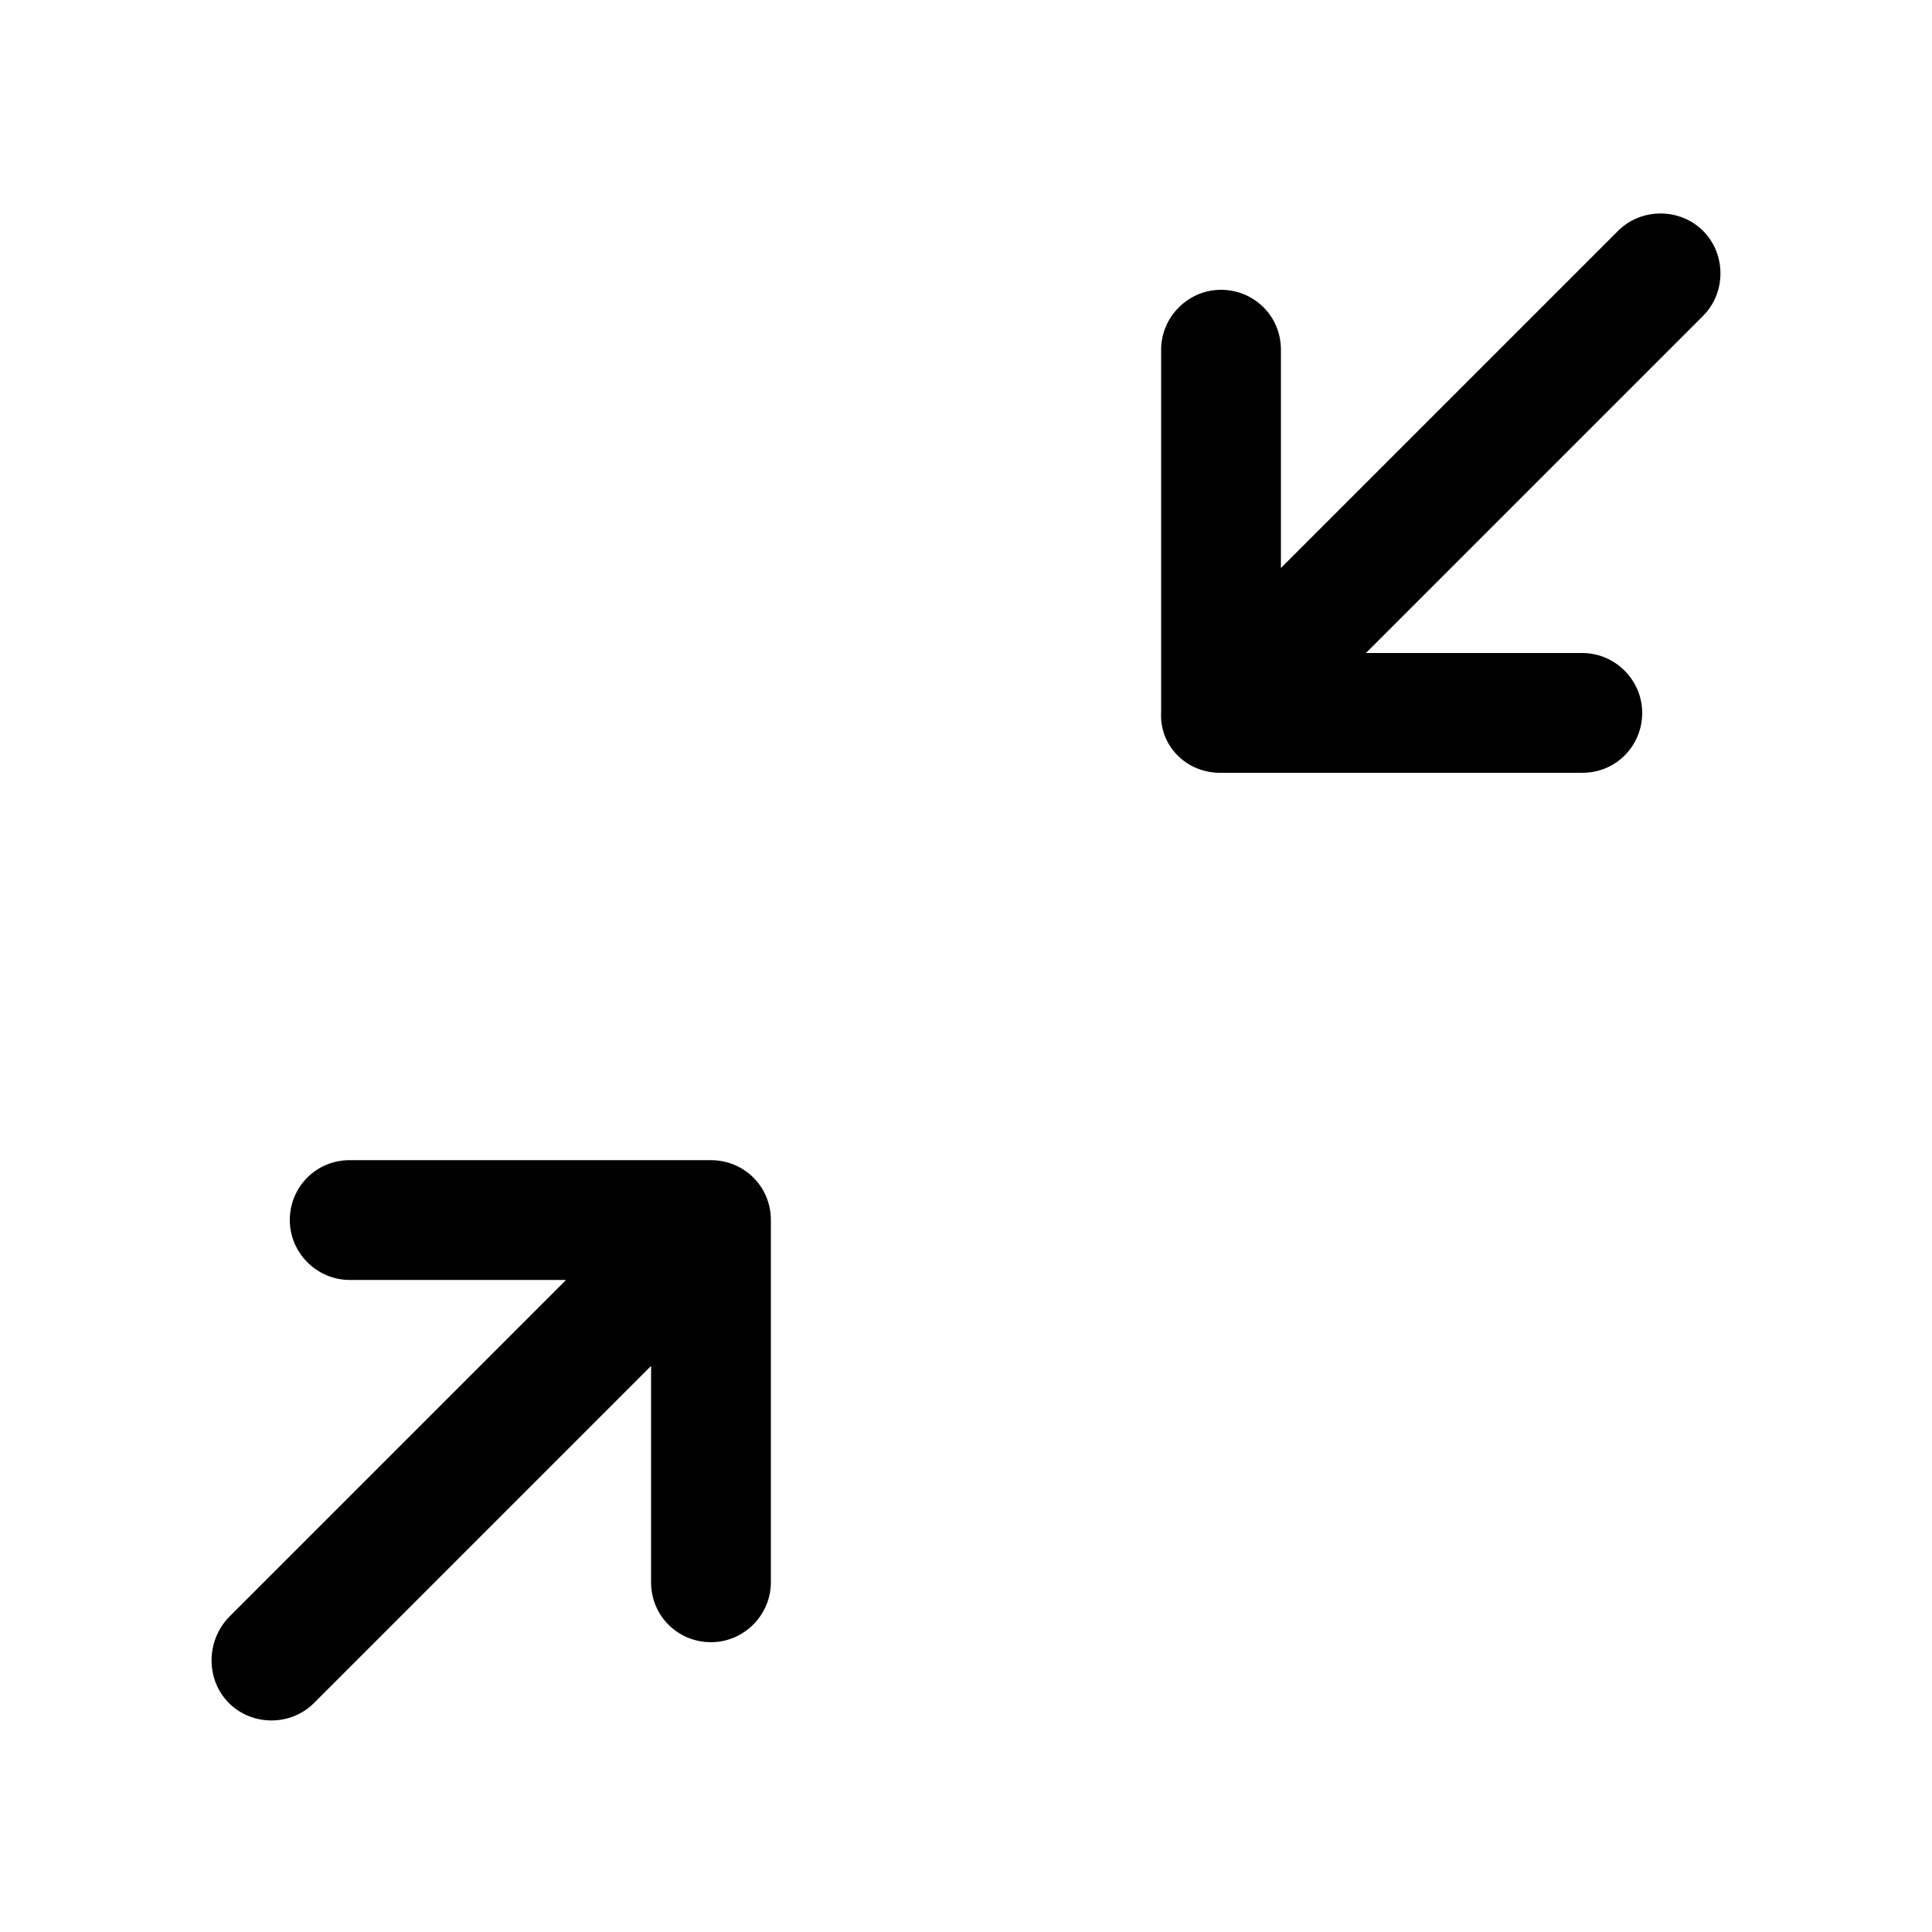
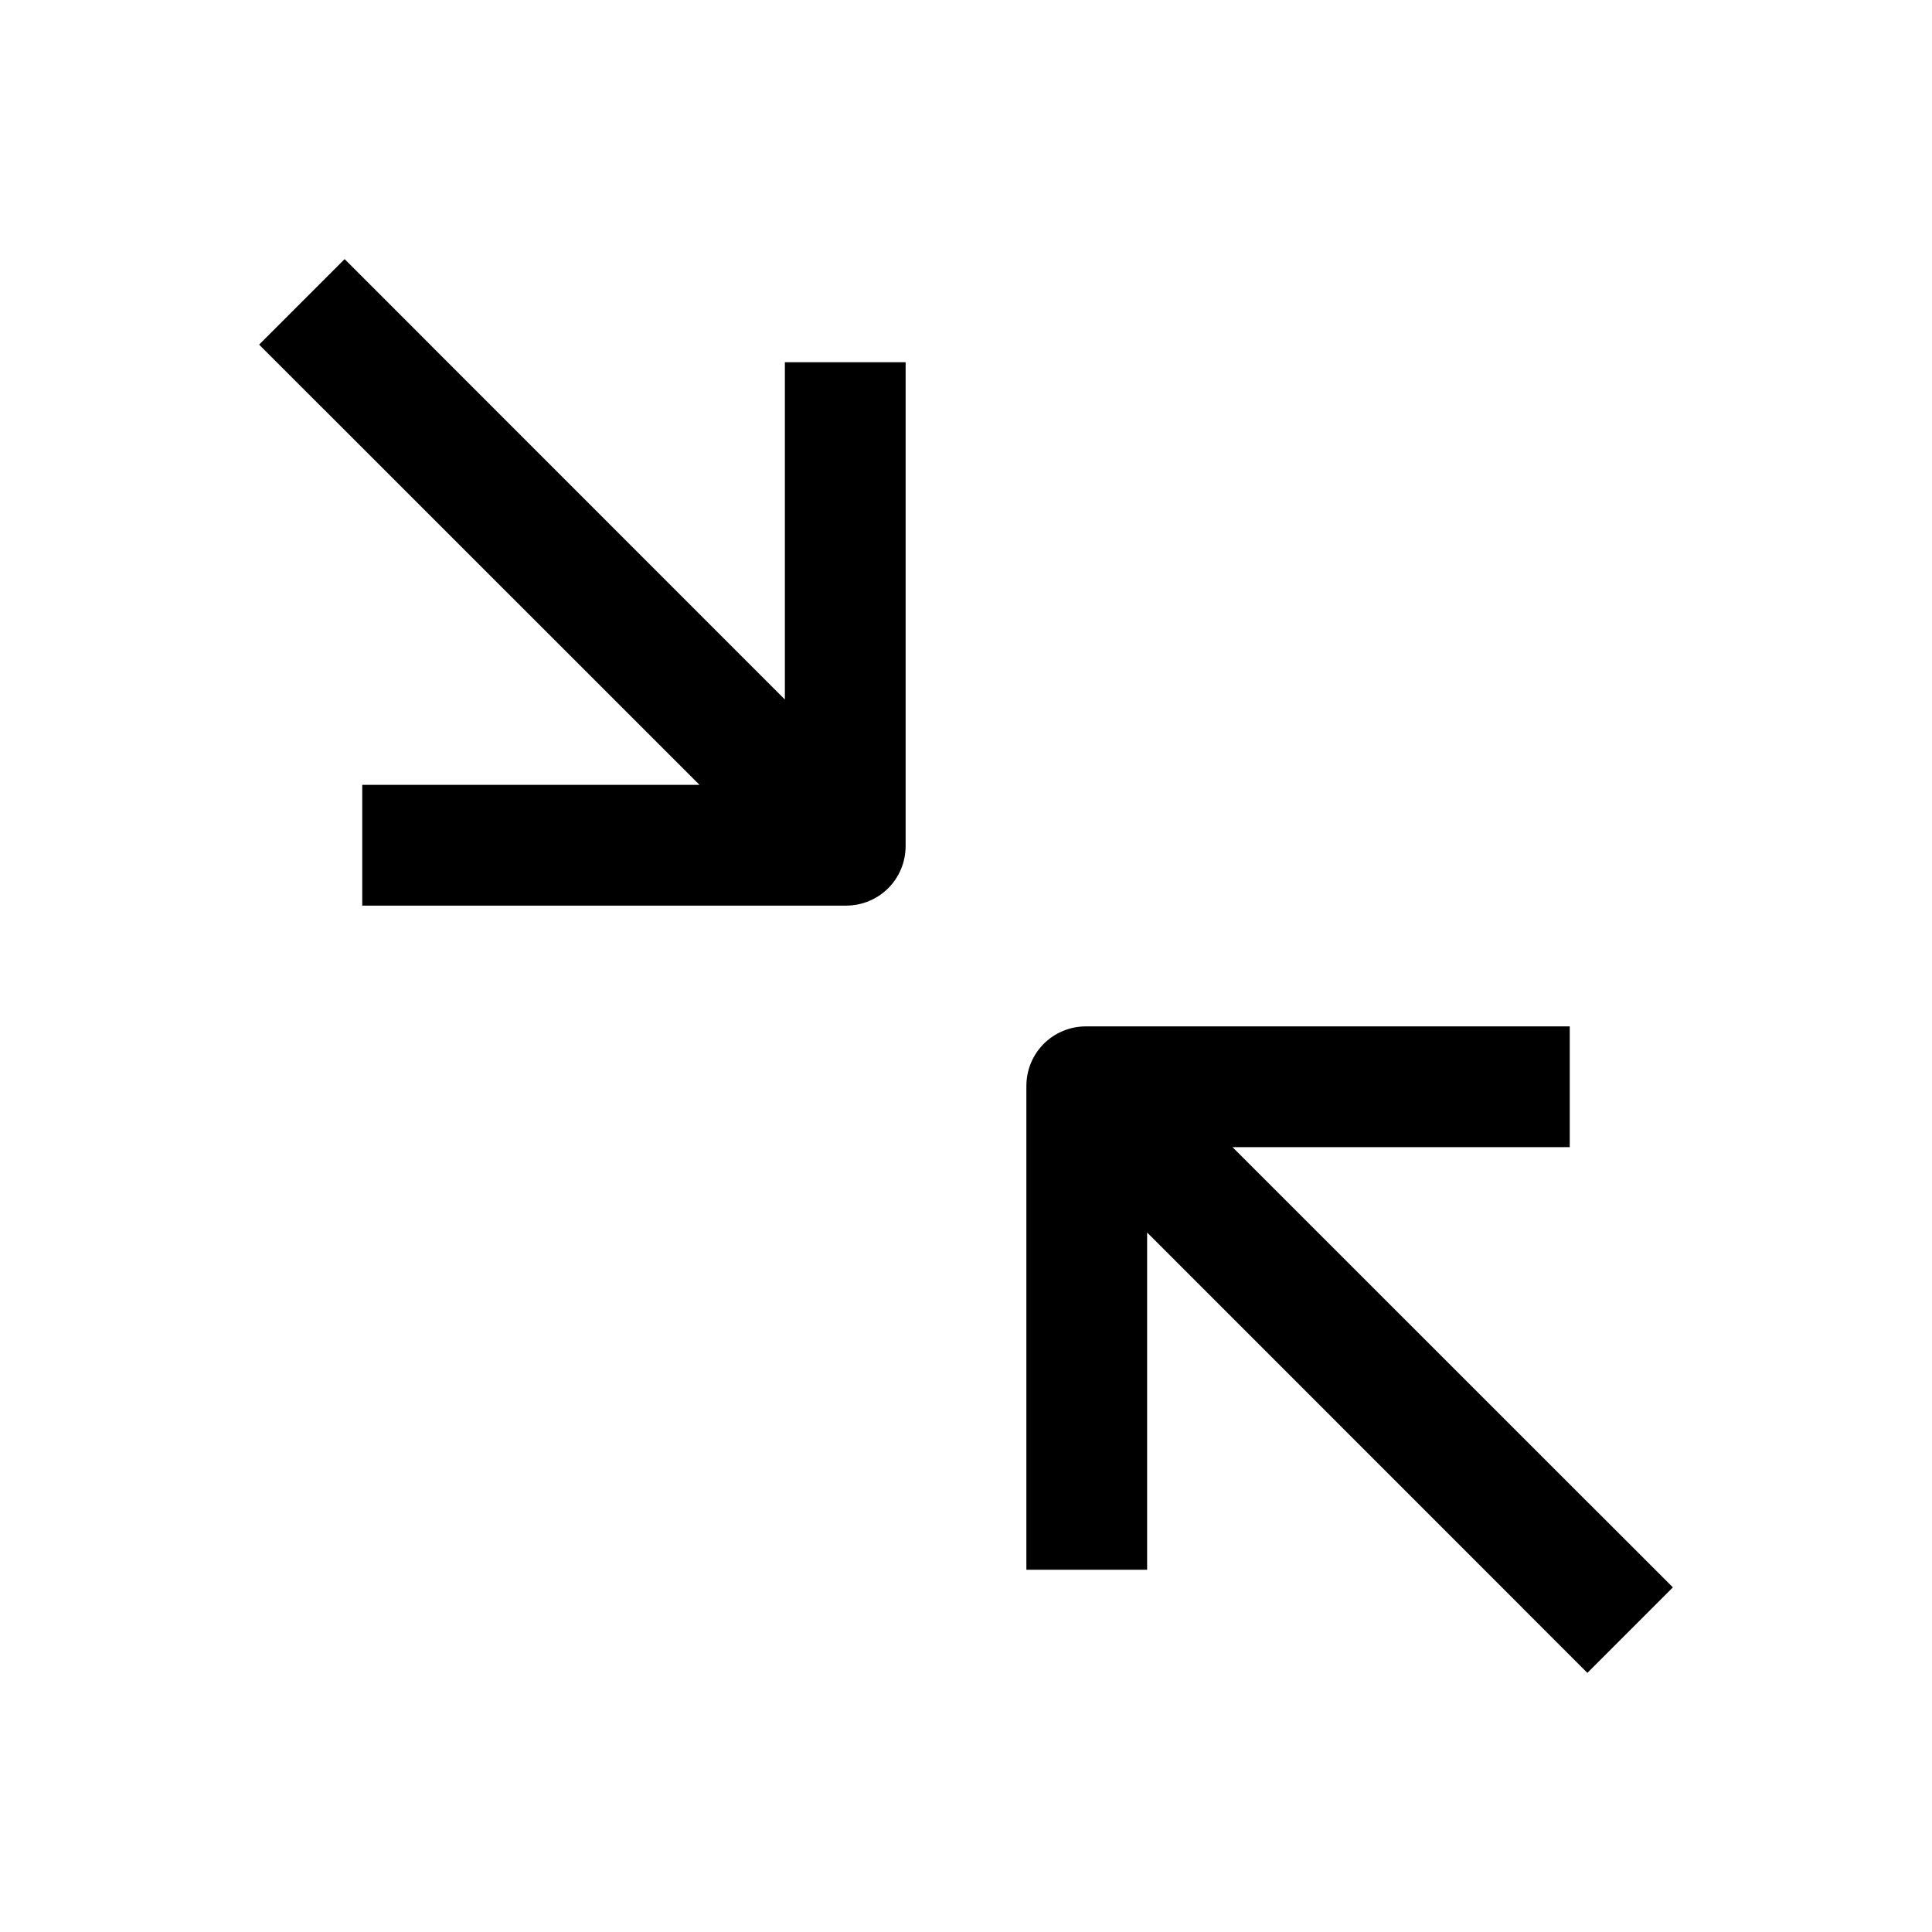
- <svg xmlns="http://www.w3.org/2000/svg" viewBox="0 0 1024 1024">
-   <path fill="currentColor" d="M646.656 409.6h192c17.92 0 31.744-14.336 31.744-31.744s-14.336-31.744-31.744-31.744H723.968l178.688-178.688c12.288-12.288 12.288-32.768 0-45.056s-32.768-12.288-45.056 0L678.912 301.056V185.344c0-17.92-14.336-31.744-31.744-31.744s-31.744 14.336-31.744 31.744v192c-1.024 17.92 13.312 32.256 31.232 32.256M121.344 902.656c12.288 12.288 32.768 12.288 45.056 0l178.688-178.688v114.688c0 17.92 14.336 31.744 31.744 31.744s31.744-14.336 31.744-31.744v-192c0-17.92-14.336-31.744-31.744-31.744H185.344c-17.92 0-31.744 14.336-31.744 31.744s14.336 31.744 31.744 31.744h114.688L121.344 857.088c-12.288 12.8-12.288 33.28 0 45.568" />
+ <svg xmlns="http://www.w3.org/2000/svg" viewBox="0 0 16 16">
+   <path fill="currentColor" d="M6.5 5.793V3h1v4.005c0 .276-.22.495-.495.495H3v-1h2.793L2.146 2.854l.708-.708zm3 4.414V13h-1V8.995c0-.276.22-.495.495-.495H13v1h-2.793l3.647 3.646-.708.708z" />
</svg>
